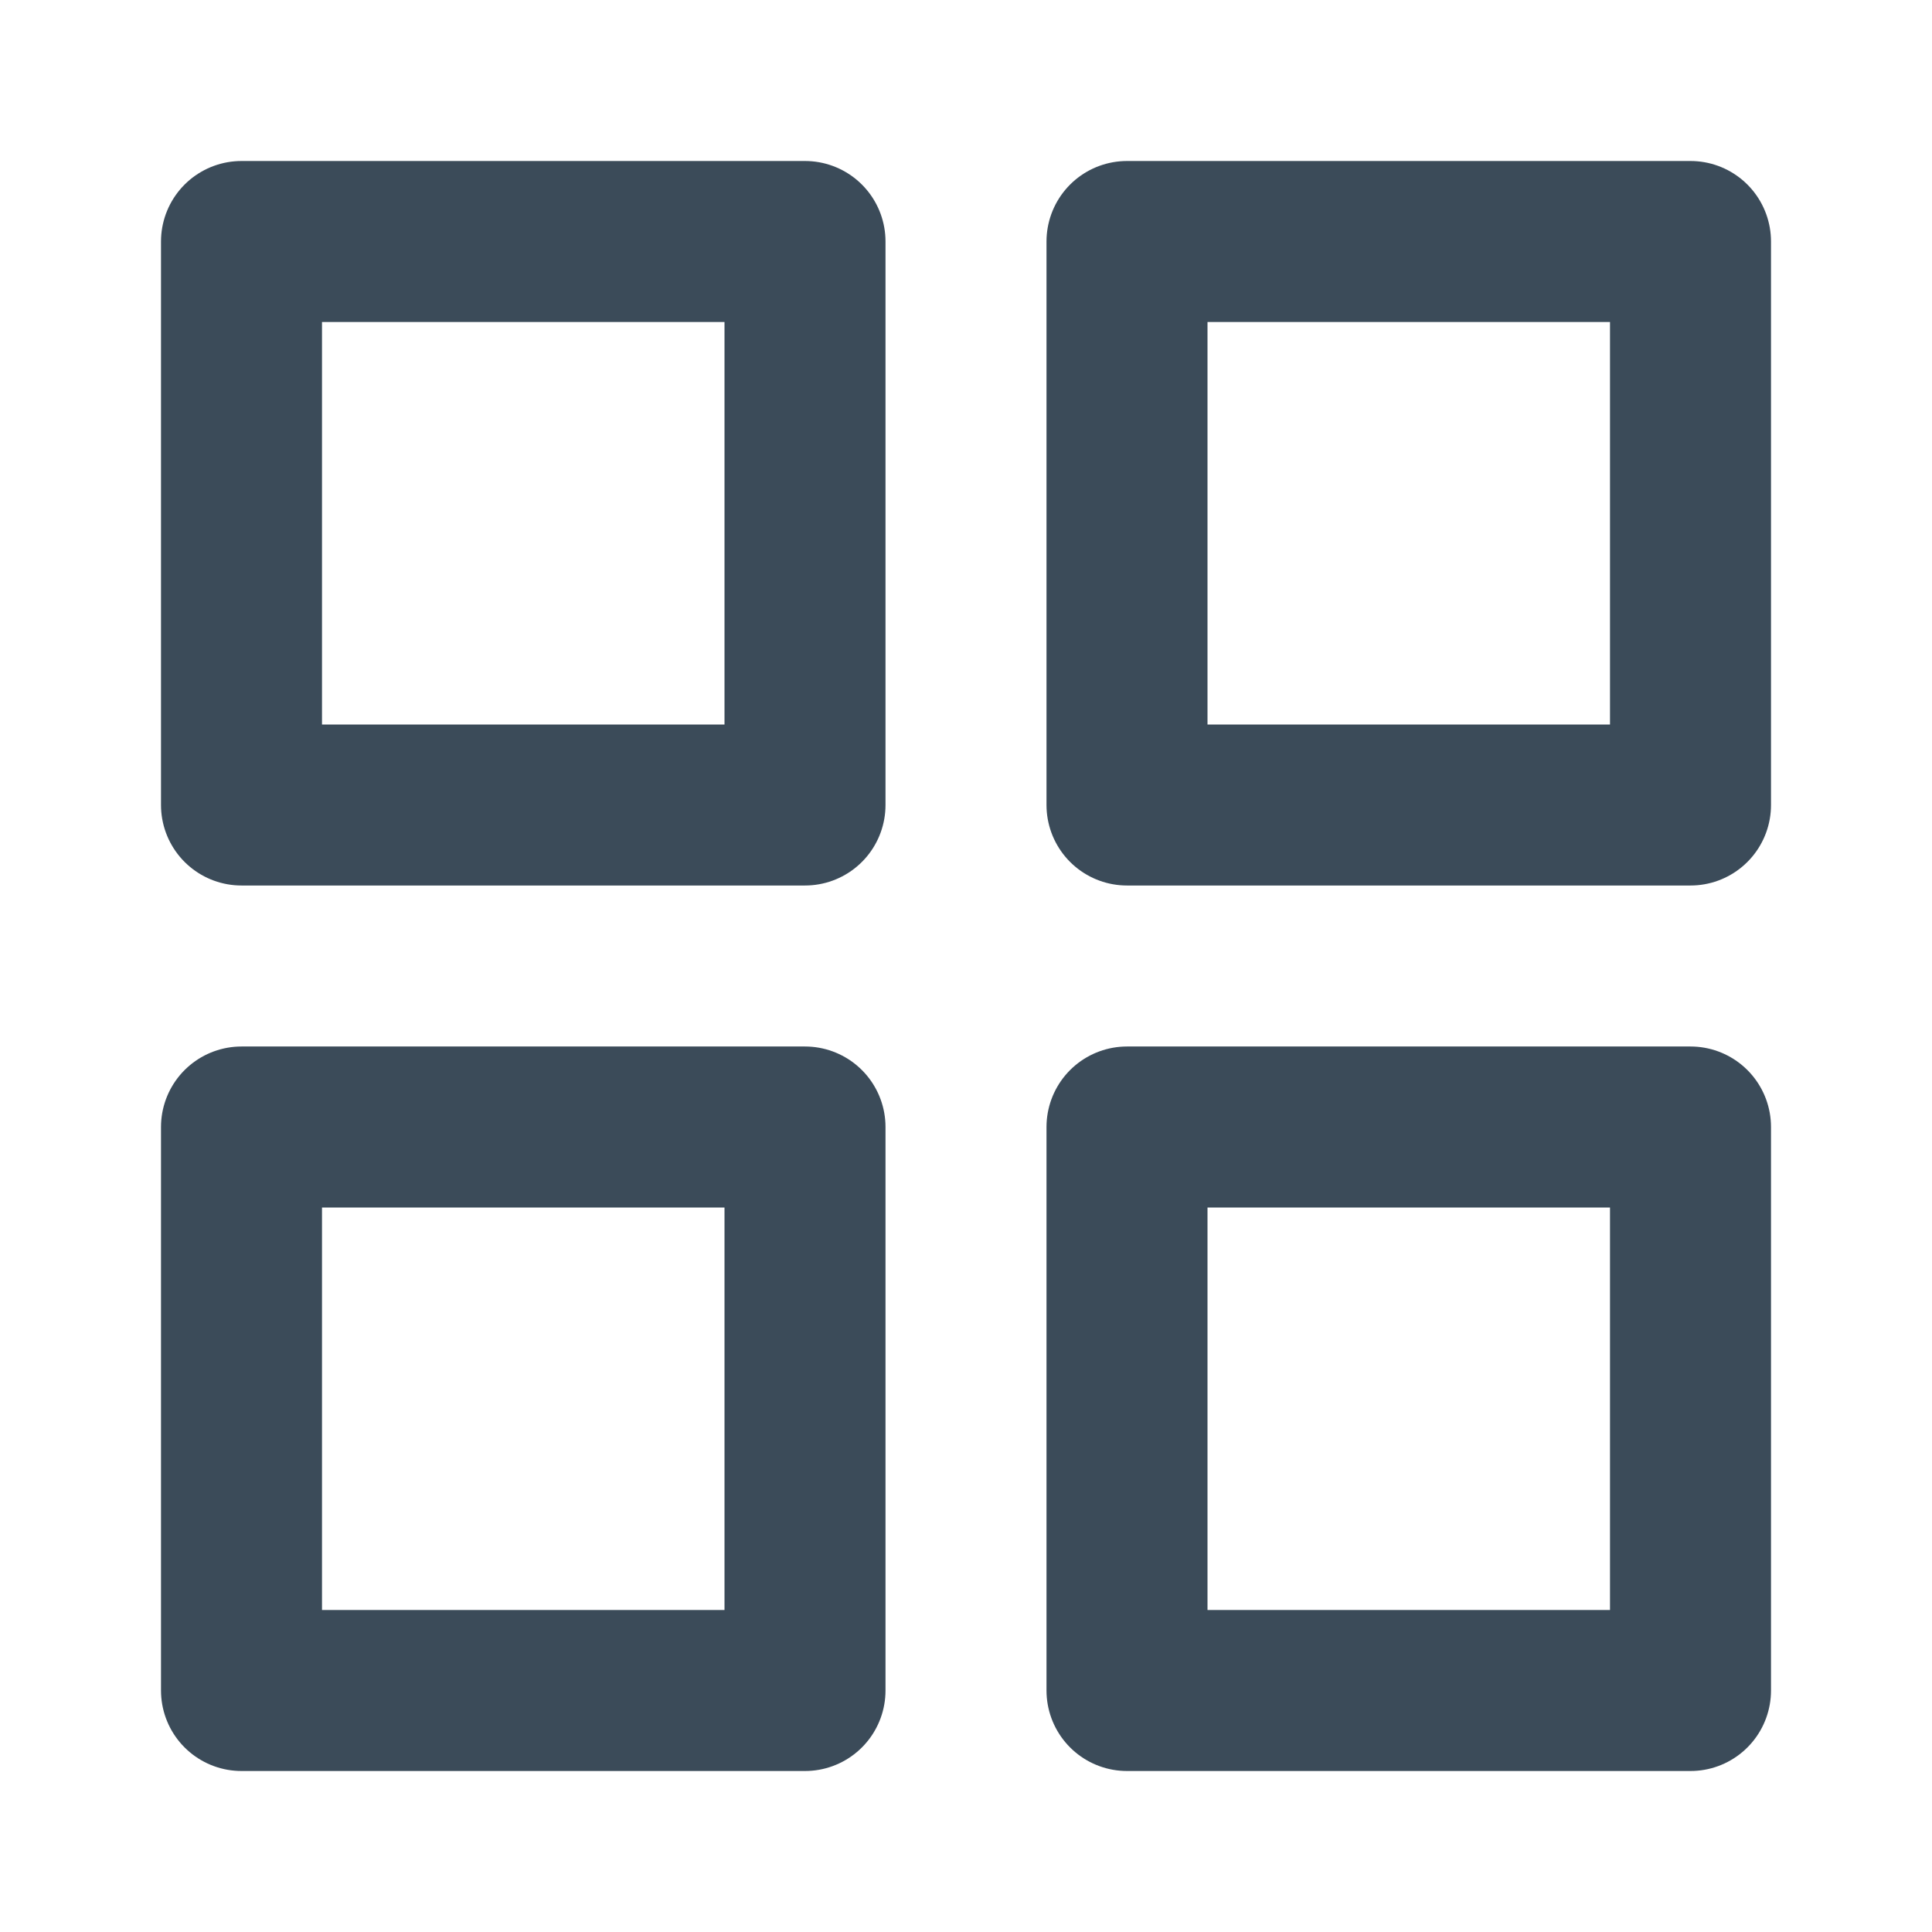
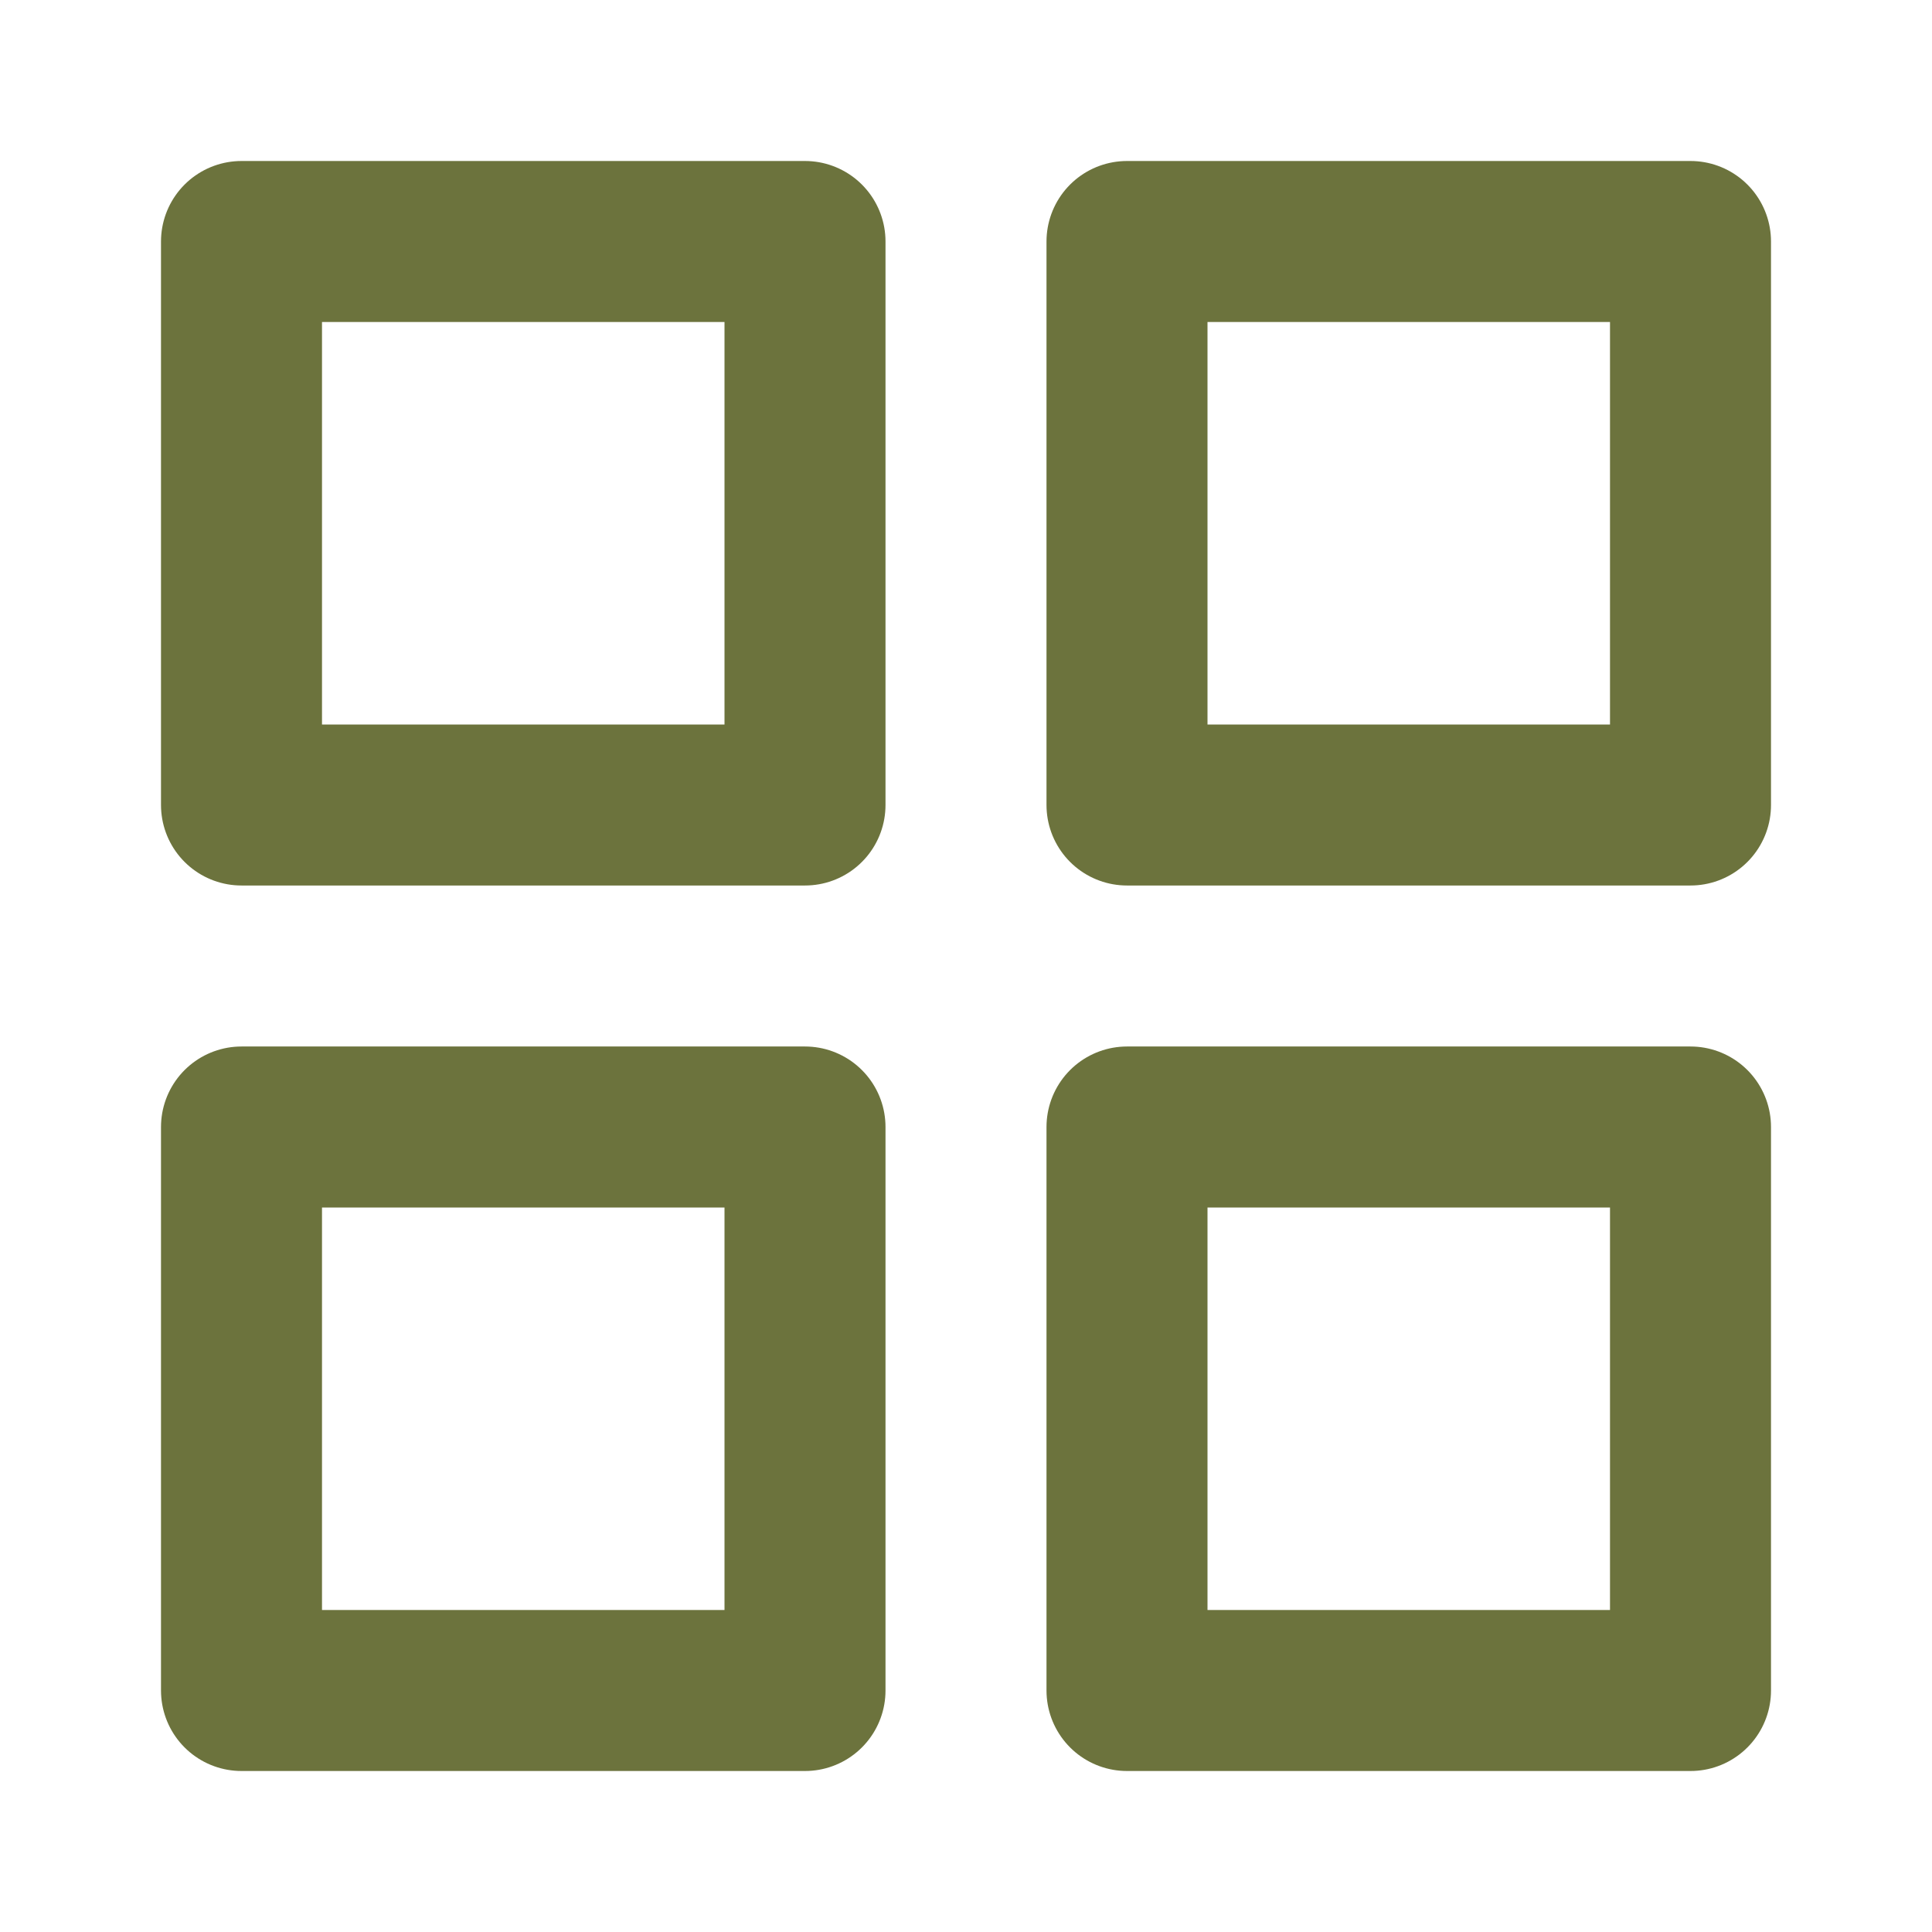
<svg xmlns="http://www.w3.org/2000/svg" width="24" height="24" viewBox="0 0 24 24" fill="none">
-   <path d="M10 3H3V10H10V3Z" stroke="#3B4B59" stroke-width="2" stroke-linecap="round" stroke-linejoin="round" />
-   <path d="M21 3H14V10H21V3Z" stroke="#3B4B59" stroke-width="2" stroke-linecap="round" stroke-linejoin="round" />
-   <path d="M21 14H14V21H21V14Z" stroke="#3B4B59" stroke-width="2" stroke-linecap="round" stroke-linejoin="round" />
-   <path d="M10 14H3V21H10V14Z" stroke="#3B4B59" stroke-width="2" stroke-linecap="round" stroke-linejoin="round" />
+   <path d="M10 3H3V10H10V3Z" stroke="#6C733D" stroke-width="2" stroke-linecap="round" stroke-linejoin="round" />
+   <path d="M21 3H14V10H21V3Z" stroke="#6C733D" stroke-width="2" stroke-linecap="round" stroke-linejoin="round" />
+   <path d="M21 14H14V21H21V14Z" stroke="#6C733D" stroke-width="2" stroke-linecap="round" stroke-linejoin="round" />
+   <path d="M10 14H3V21H10V14Z" stroke="#6C733D" stroke-width="2" stroke-linecap="round" stroke-linejoin="round" />
</svg>
